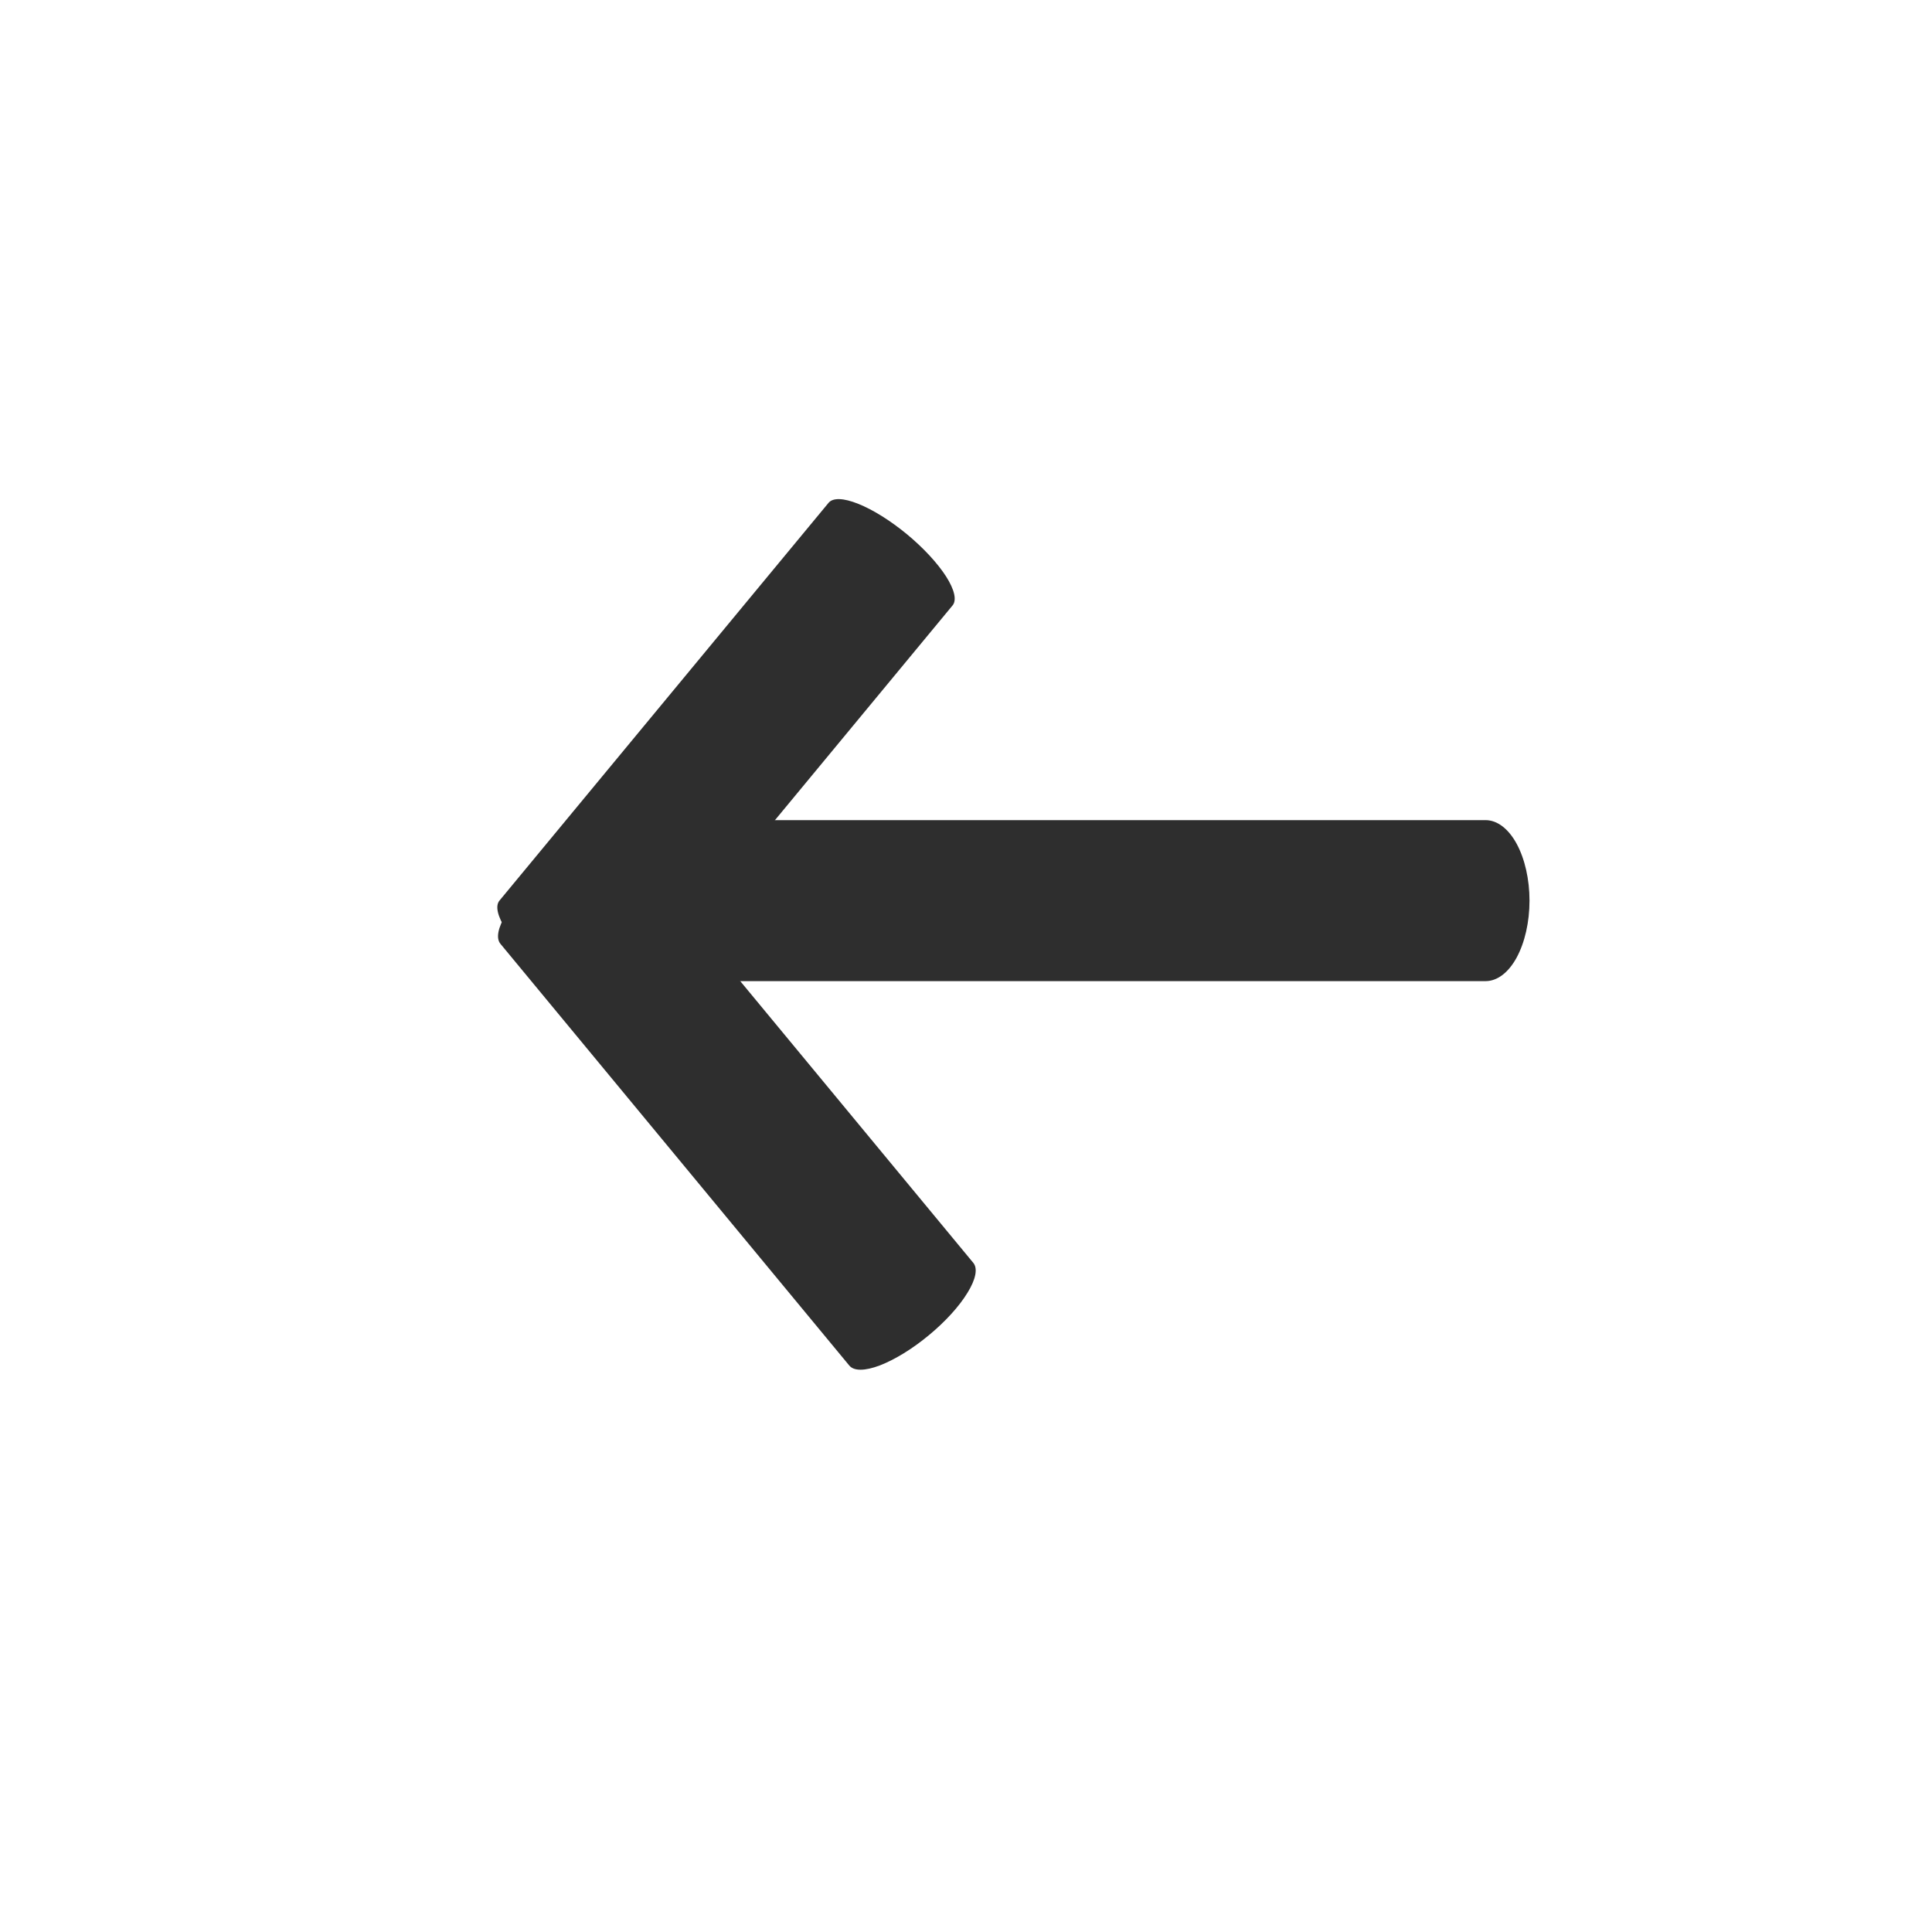
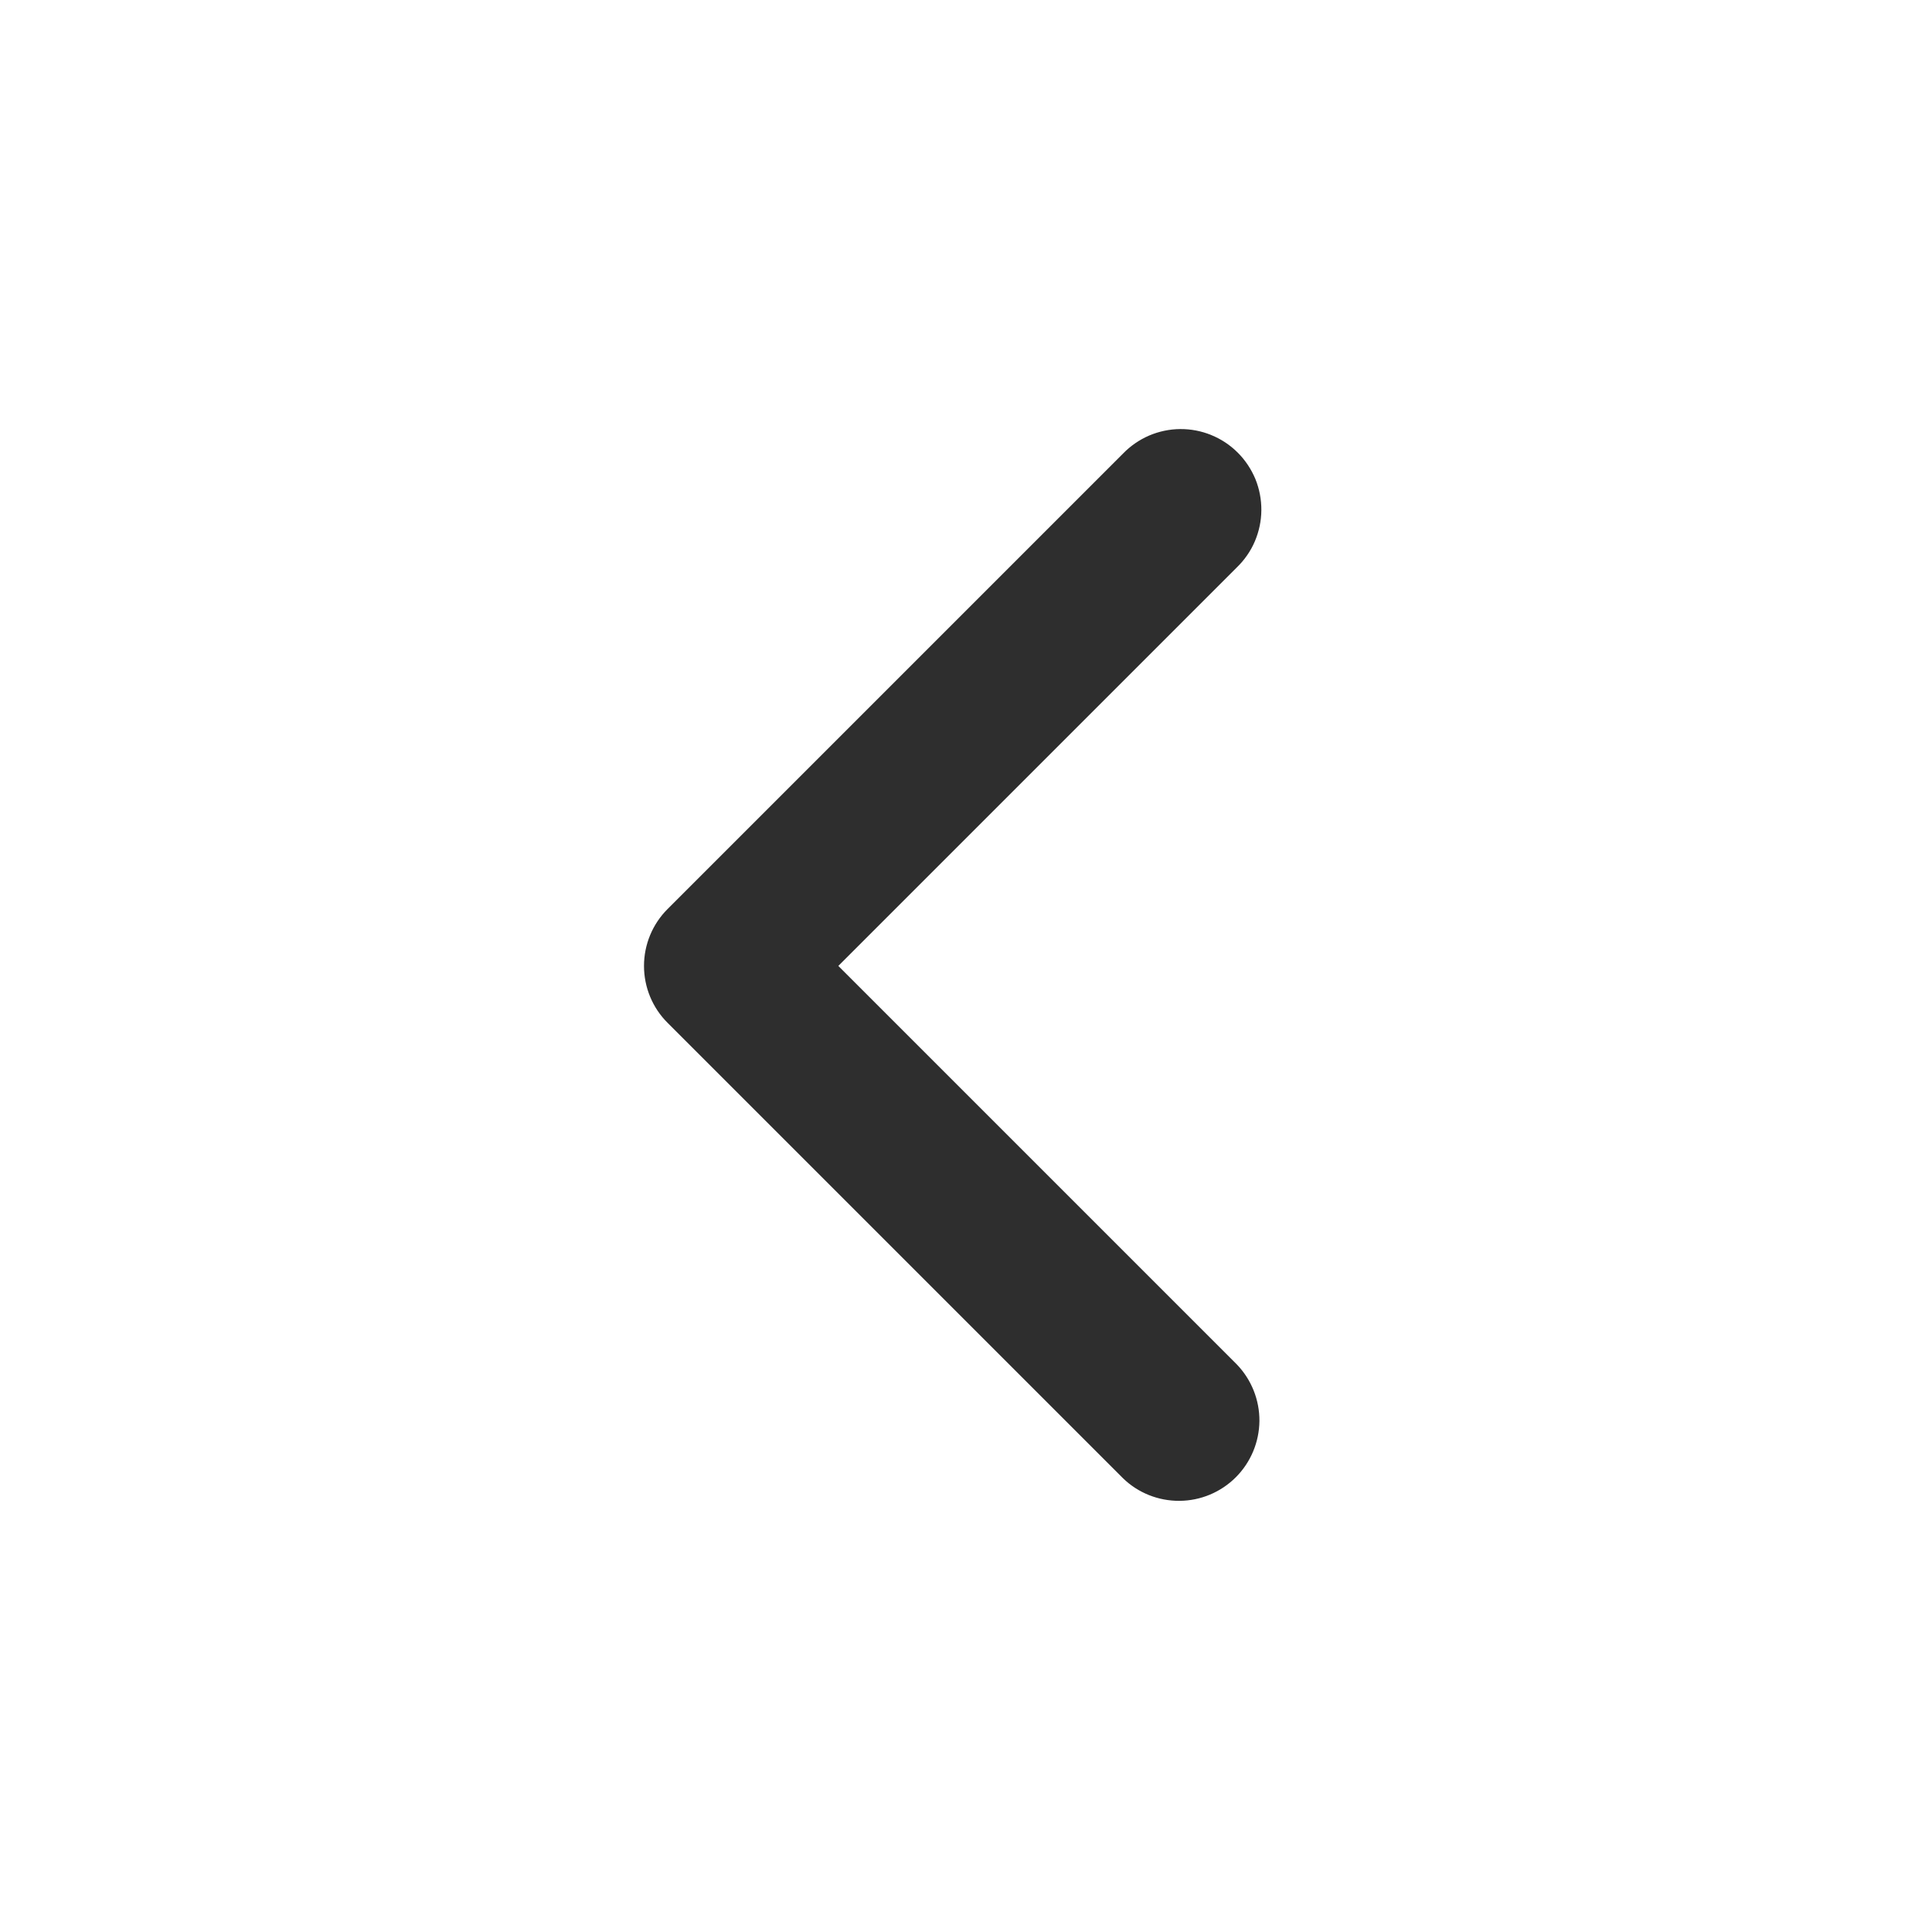
<svg xmlns="http://www.w3.org/2000/svg" width="24" height="24" viewBox="0 0 24 24" fill="none">
-   <path d="M7.545 10.188H18.454C18.599 10.188 18.738 10.294 18.84 10.481C18.942 10.669 19 10.923 19 11.188C19 11.454 18.942 11.708 18.84 11.896C18.738 12.083 18.599 12.188 18.454 12.188H7.545C7.401 12.188 7.262 12.083 7.16 11.896C7.057 11.708 7 11.454 7 11.188C7 10.923 7.057 10.669 7.16 10.481C7.262 10.294 7.401 10.188 7.545 10.188Z" fill="#2E2E2E" />
-   <path d="M11.833 7.521L7.746 12.462C7.691 12.528 7.558 12.523 7.375 12.45C7.193 12.377 6.975 12.241 6.771 12.072C6.566 11.903 6.392 11.714 6.286 11.549C6.18 11.383 6.15 11.253 6.205 11.187L10.292 6.247C10.346 6.181 10.479 6.185 10.662 6.259C10.845 6.332 11.062 6.468 11.267 6.637C11.471 6.806 11.645 6.994 11.752 7.16C11.858 7.326 11.887 7.456 11.833 7.521Z" fill="#2E2E2E" />
-   <path d="M12.091 15.688L7.758 10.45C7.7 10.381 7.564 10.381 7.379 10.452C7.194 10.522 6.975 10.657 6.771 10.826C6.566 10.995 6.393 11.185 6.289 11.353C6.185 11.522 6.159 11.656 6.217 11.725L10.55 16.963C10.607 17.033 10.744 17.032 10.929 16.962C11.114 16.891 11.333 16.757 11.537 16.588C11.742 16.419 11.915 16.229 12.018 16.06C12.122 15.892 12.148 15.758 12.091 15.688Z" fill="#2E2E2E" />
+   <path fill-rule="evenodd" clip-rule="evenodd" d="M8.293 12.706C8.105 12.519 8 12.264 8 11.999C8 11.734 8.105 11.48 8.293 11.292L13.95 5.635C14.042 5.54 14.152 5.464 14.274 5.411C14.396 5.359 14.528 5.331 14.66 5.33C14.793 5.329 14.925 5.354 15.048 5.405C15.171 5.455 15.282 5.529 15.376 5.623C15.47 5.717 15.544 5.829 15.595 5.951C15.645 6.074 15.67 6.206 15.669 6.339C15.668 6.472 15.64 6.603 15.588 6.725C15.536 6.847 15.459 6.957 15.364 7.049L10.414 11.999L15.364 16.949C15.546 17.138 15.647 17.391 15.645 17.653C15.642 17.915 15.537 18.166 15.352 18.351C15.166 18.537 14.915 18.642 14.653 18.644C14.391 18.646 14.138 18.546 13.95 18.363L8.293 12.706Z" fill="#2E2E2E" />
</svg>
